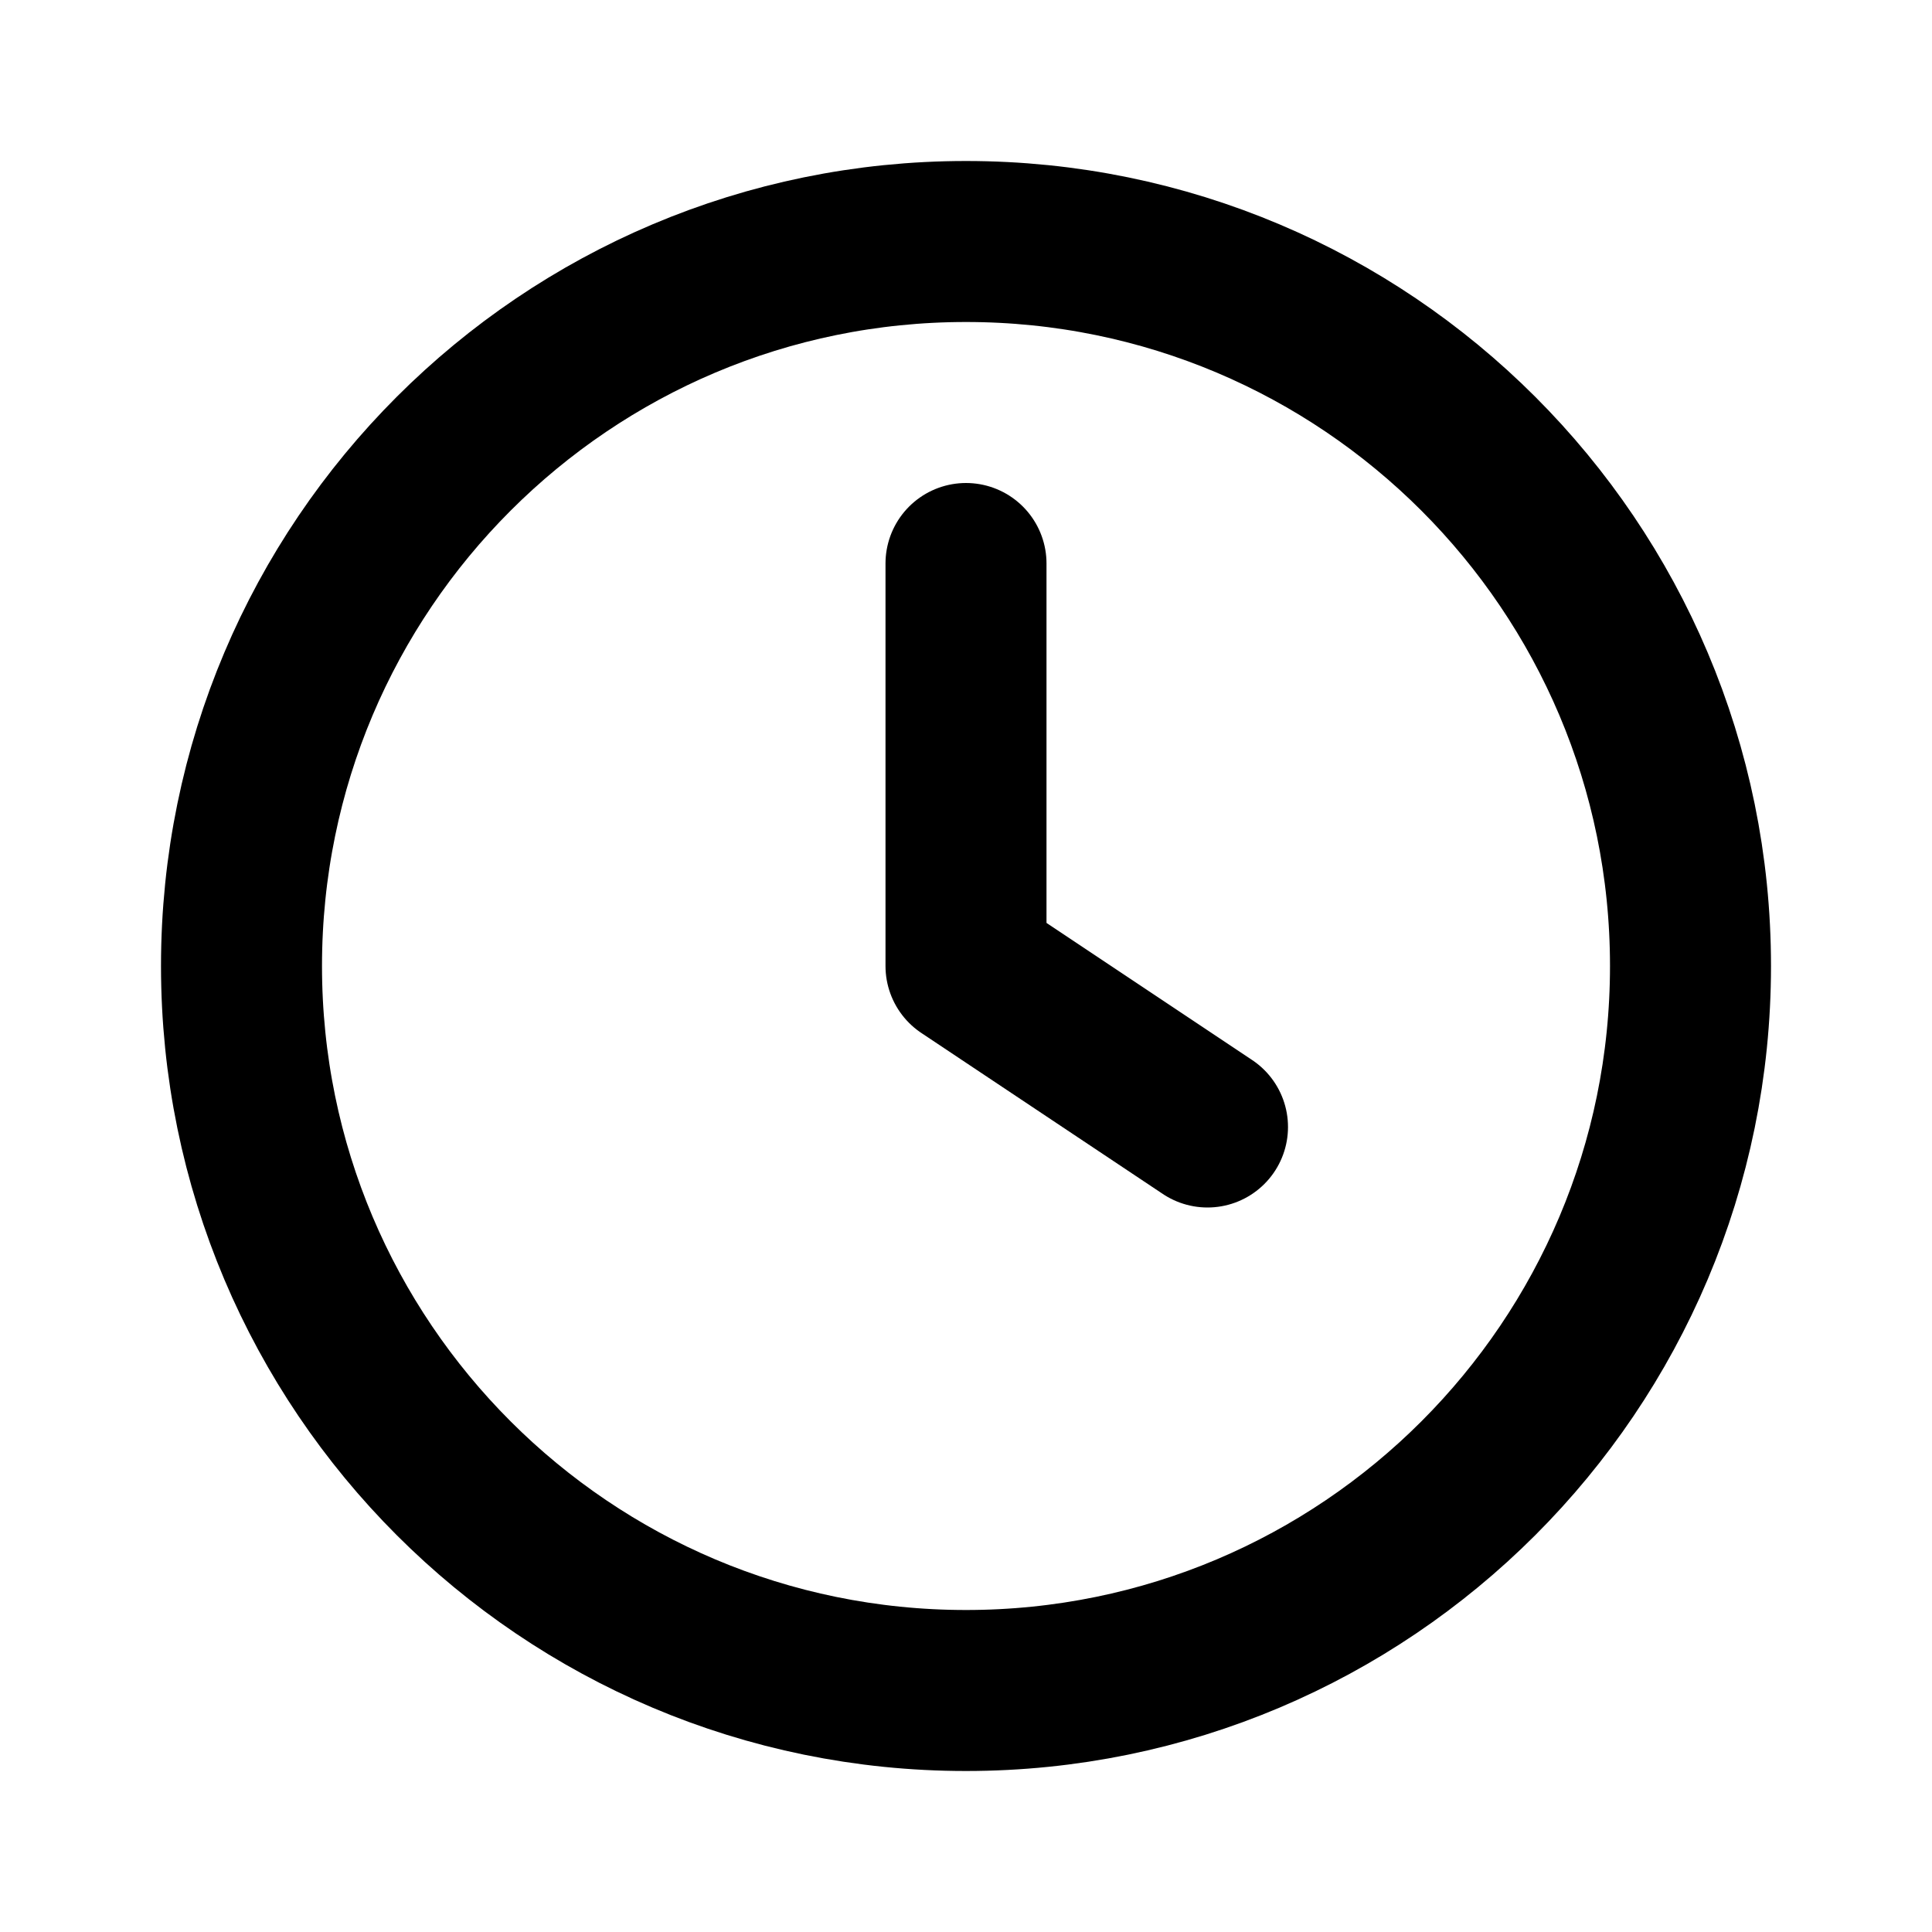
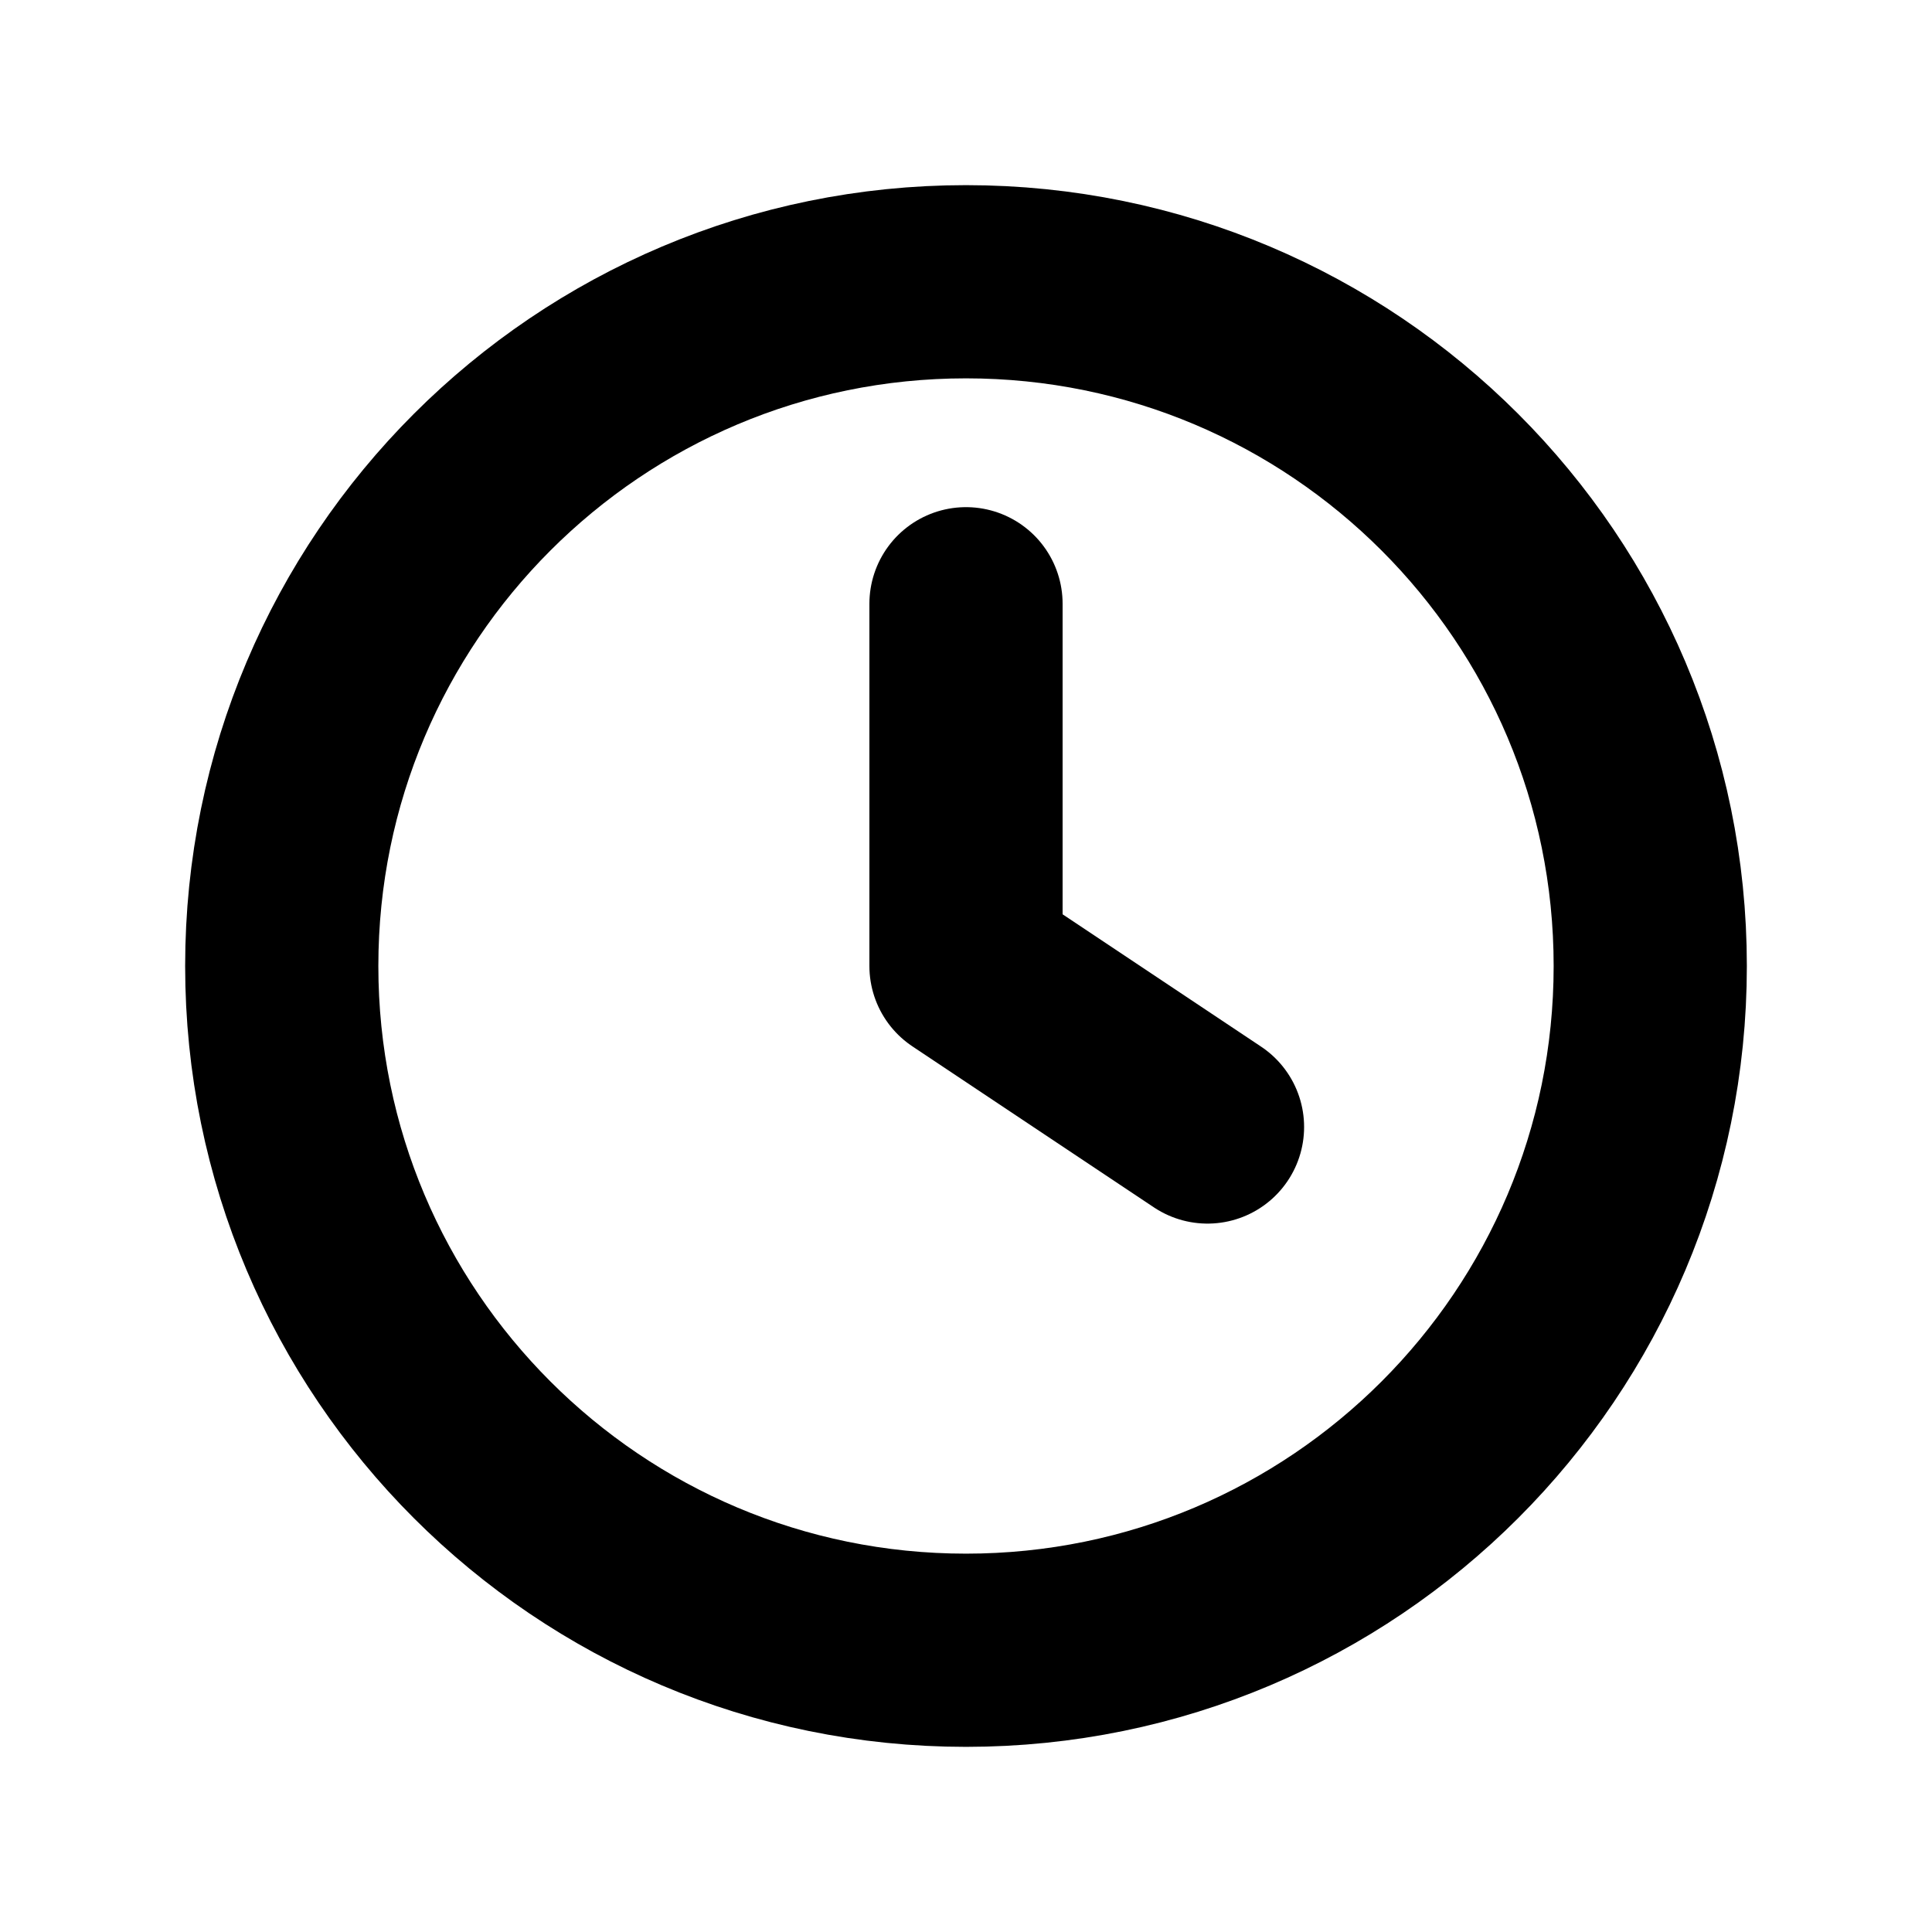
- <svg xmlns="http://www.w3.org/2000/svg" viewBox="0 0 24 24" width="24" height="24" fill="none" stroke="currentColor" stroke-width="2" stroke-linecap="round" stroke-linejoin="round">
-   <circle cx="12" cy="12" r="9" />
-   <path d="M12 7v5l3 2" />
+ <svg xmlns="http://www.w3.org/2000/svg" viewBox="0 0 24 24" width="24" height="24" fill="none" stroke="currentColor" stroke-width="2.4" stroke-linecap="round" stroke-linejoin="round">
+   <circle cx="12" cy="12" r="8.5" />
+   <path d="M12 7.5V12l3 2" />
</svg>
